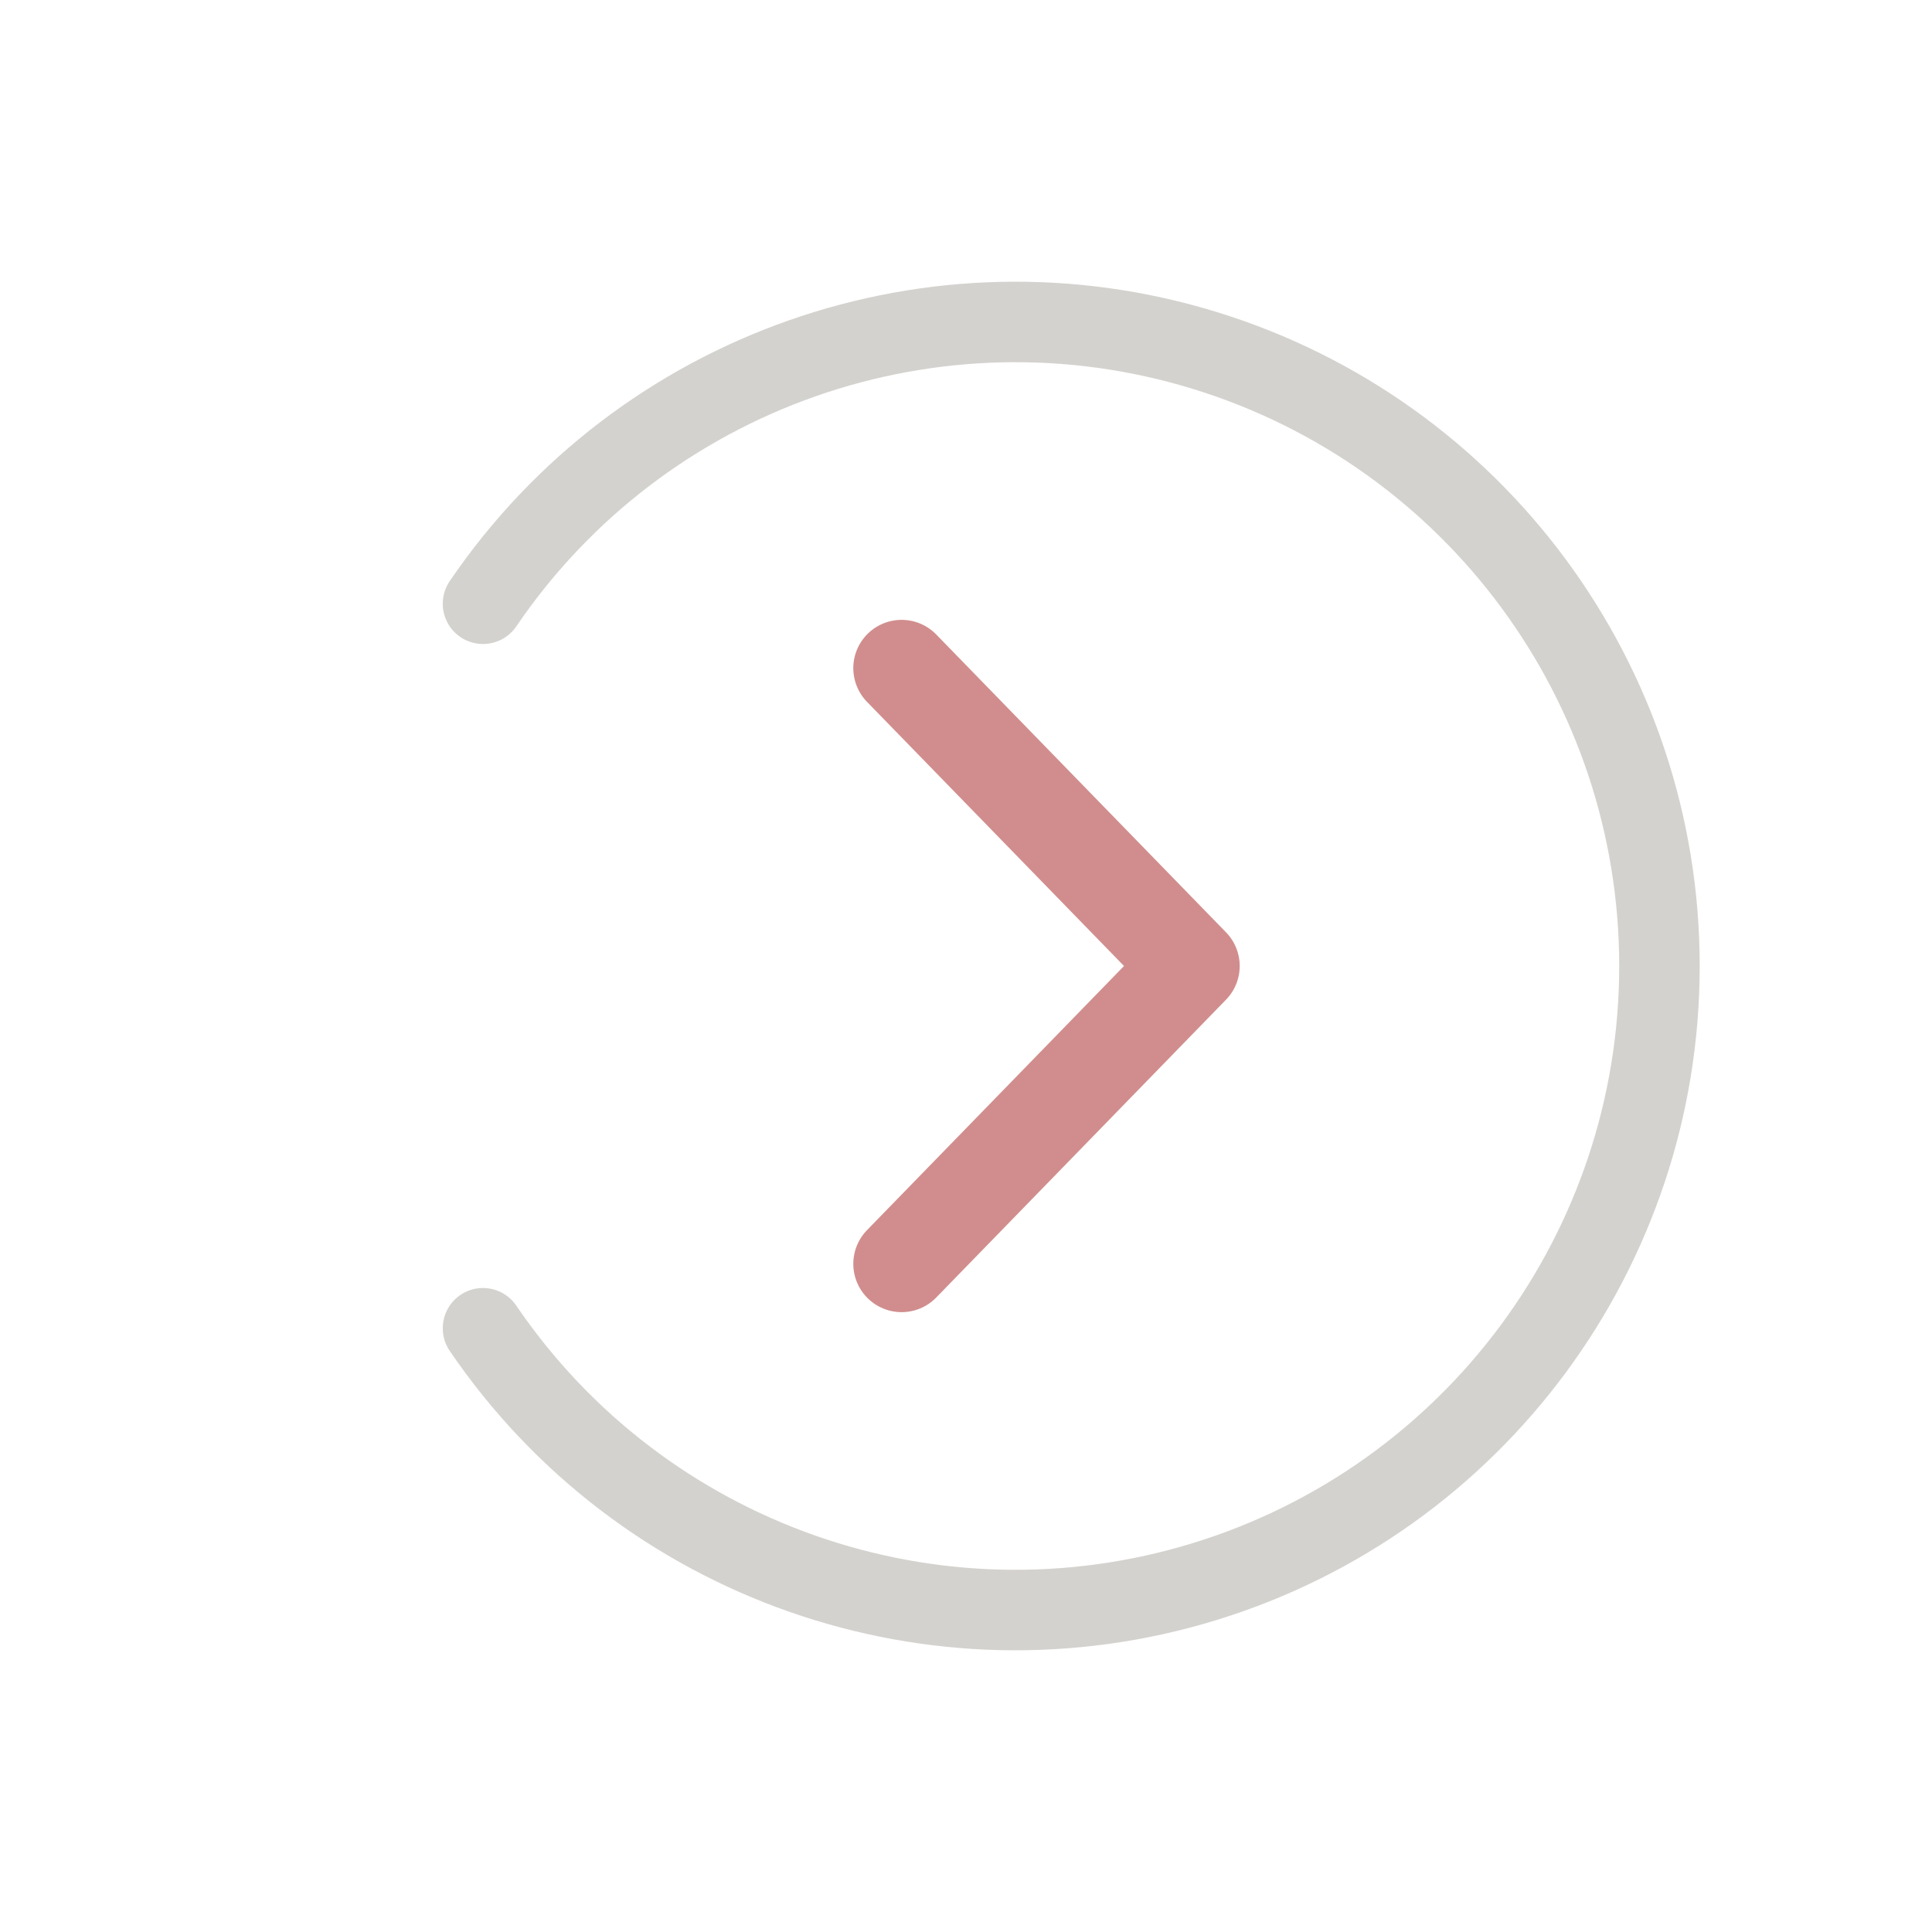
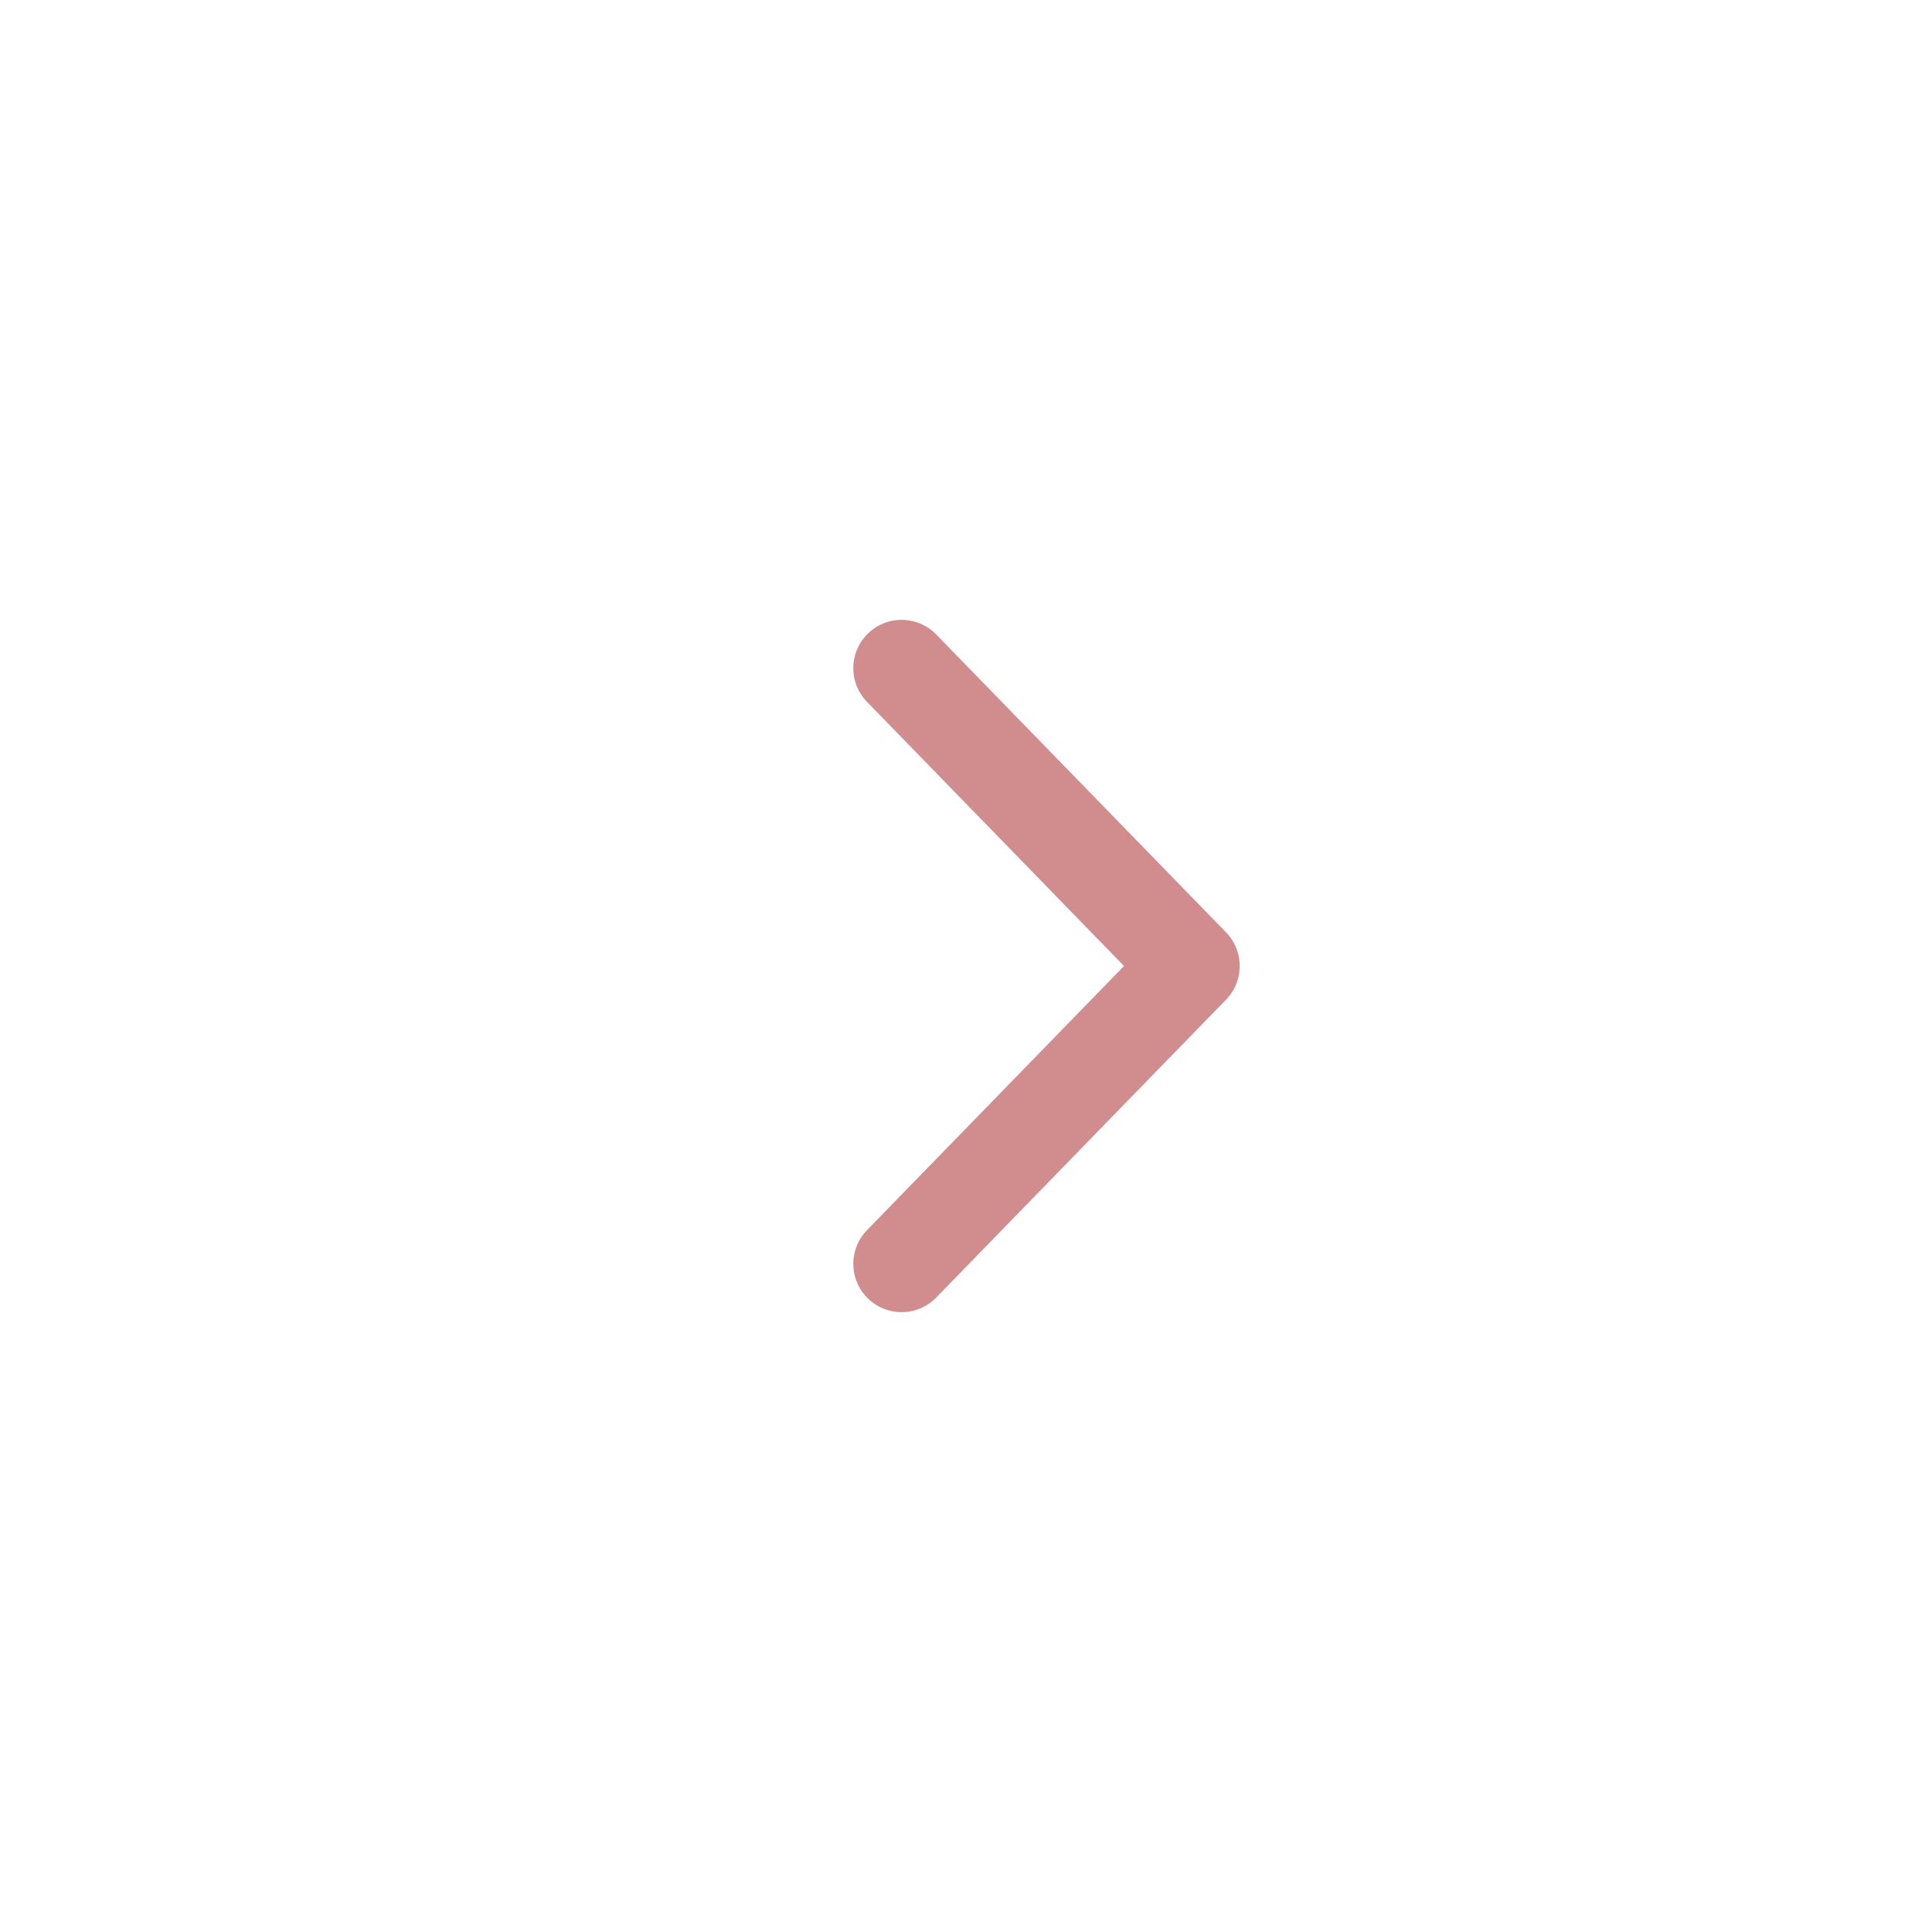
<svg xmlns="http://www.w3.org/2000/svg" viewBox="0 0 24 24" opacity="0.8">
-   <g fill="none" stroke="#C9C7C2" stroke-width="1" stroke-linecap="round" stroke-linejoin="round">
-     <path d="M6 7.5A8 8 0 1 1 6 16.5" />
-   </g>
  <path d="M11.2 8.3 L14.8 12 L11.2 15.7" fill="none" stroke="#c57171" stroke-width="1.2" stroke-linecap="round" stroke-linejoin="round" />
</svg>
